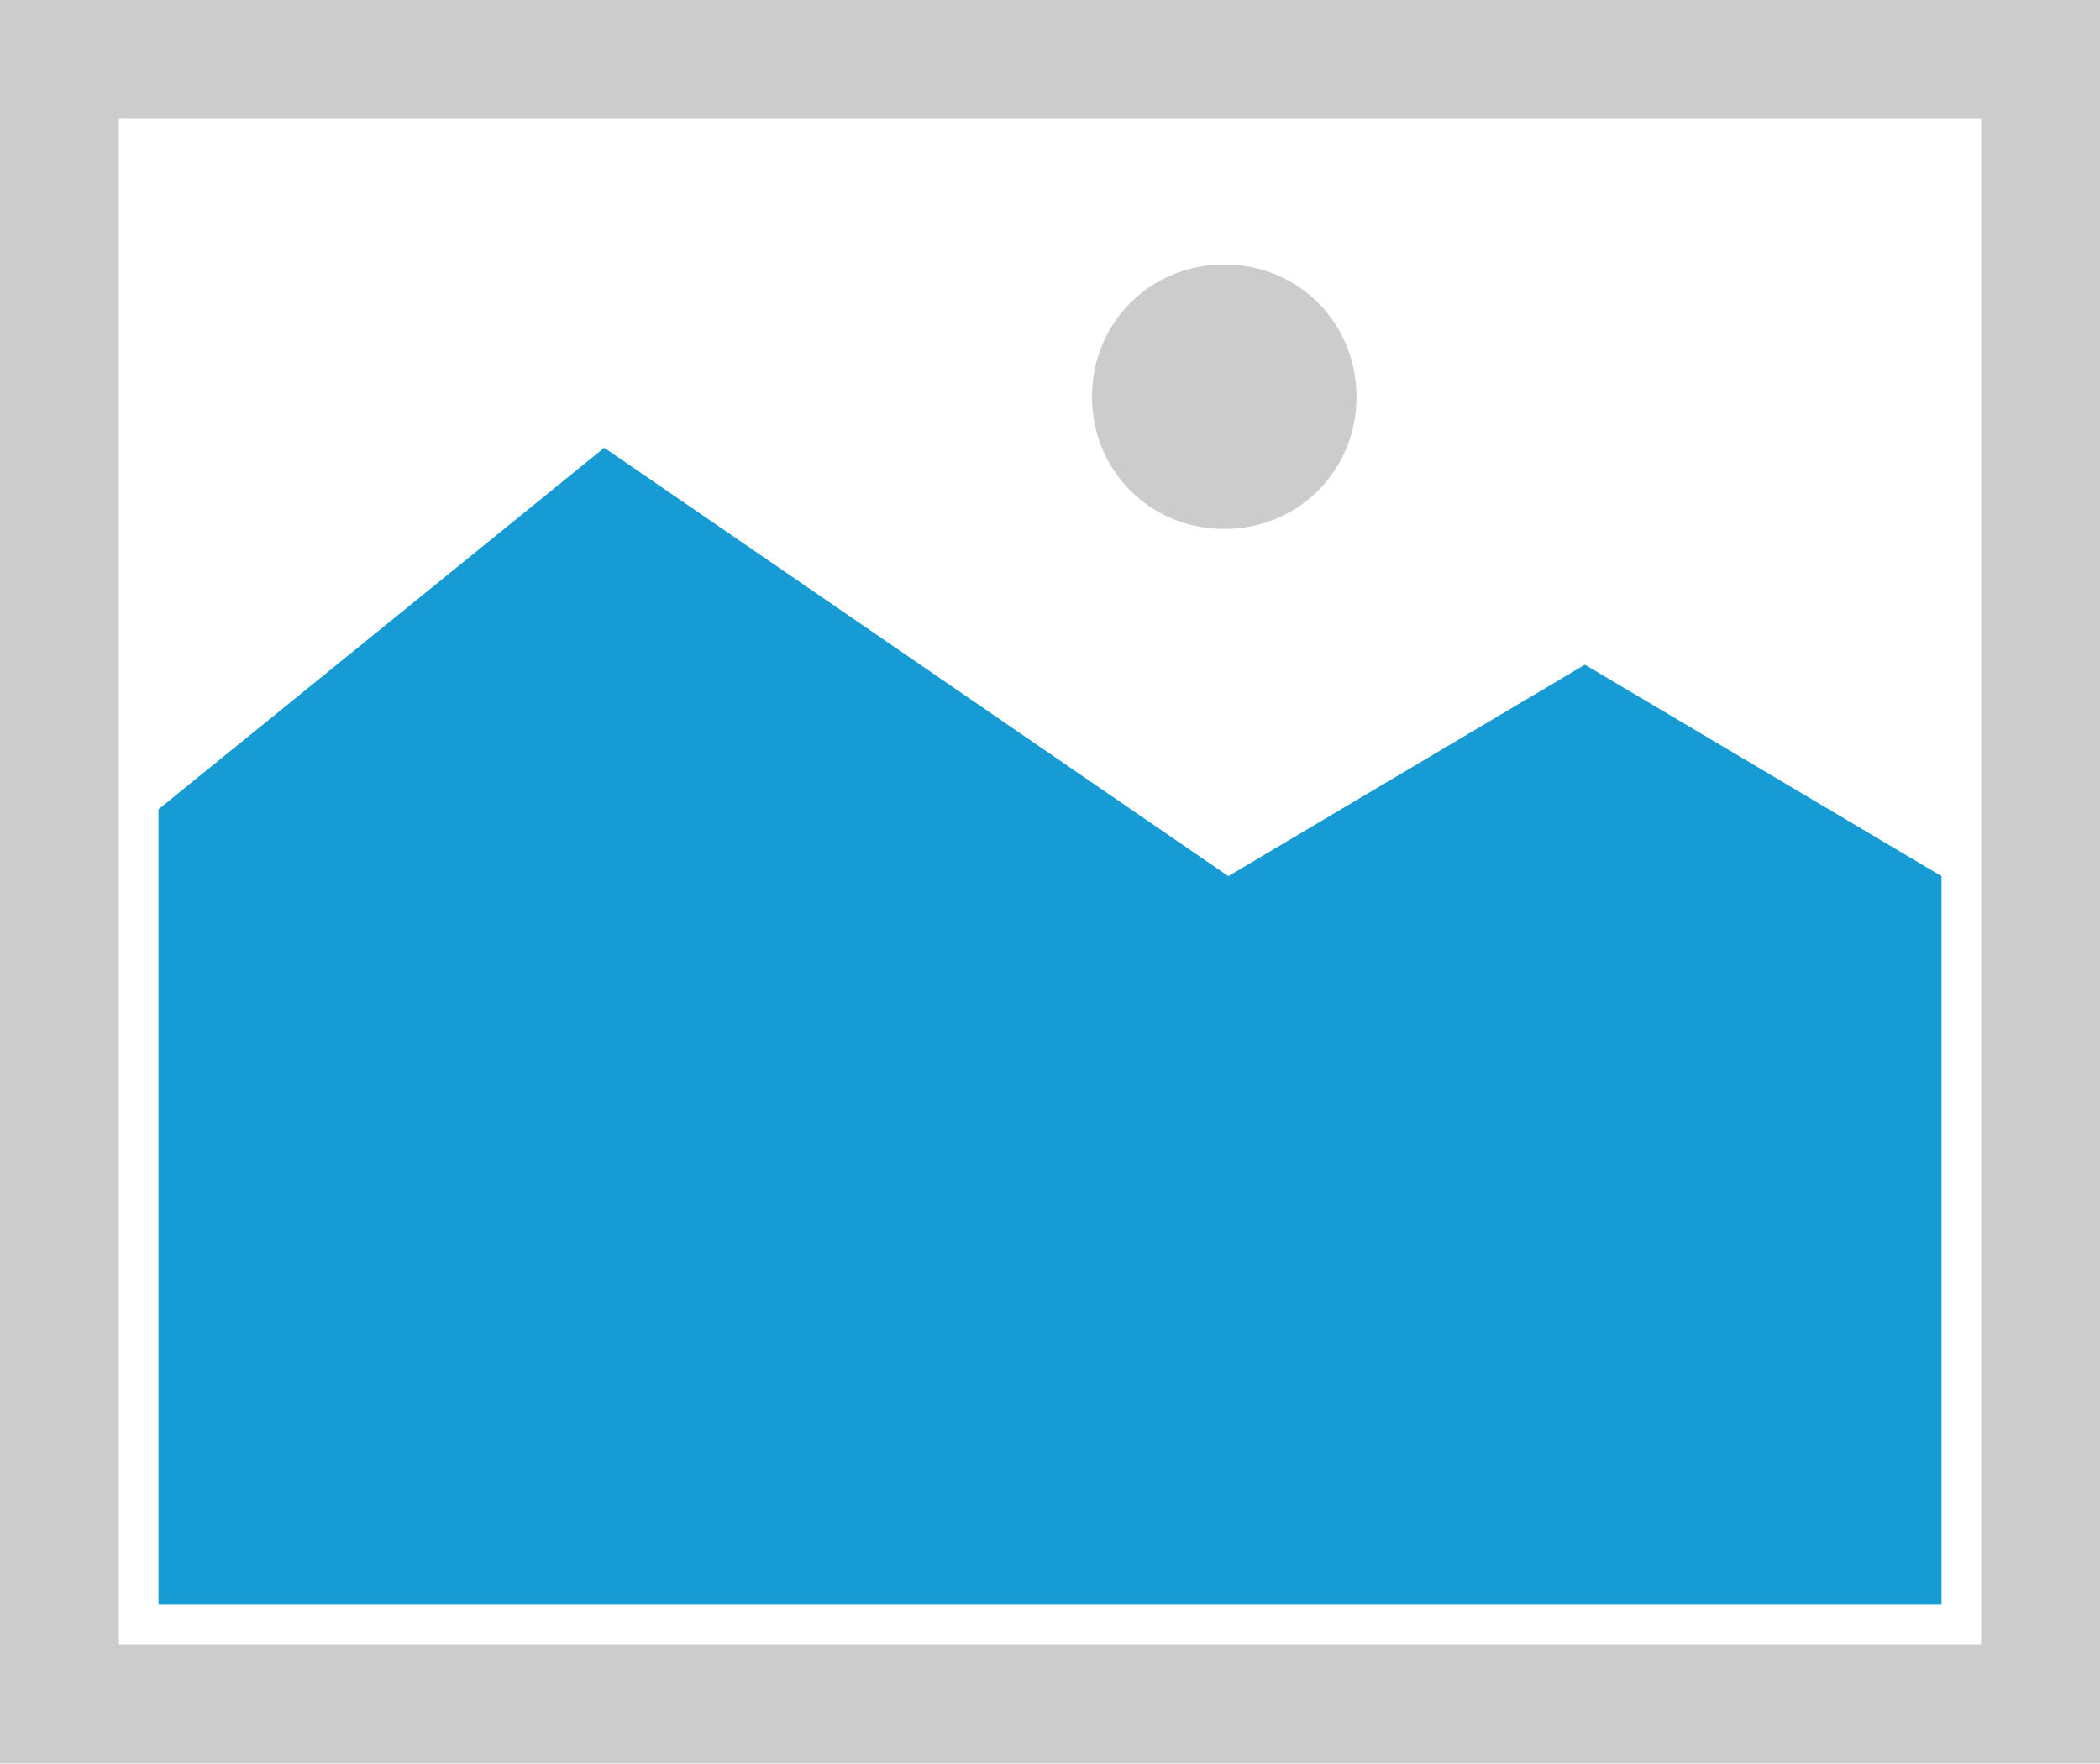
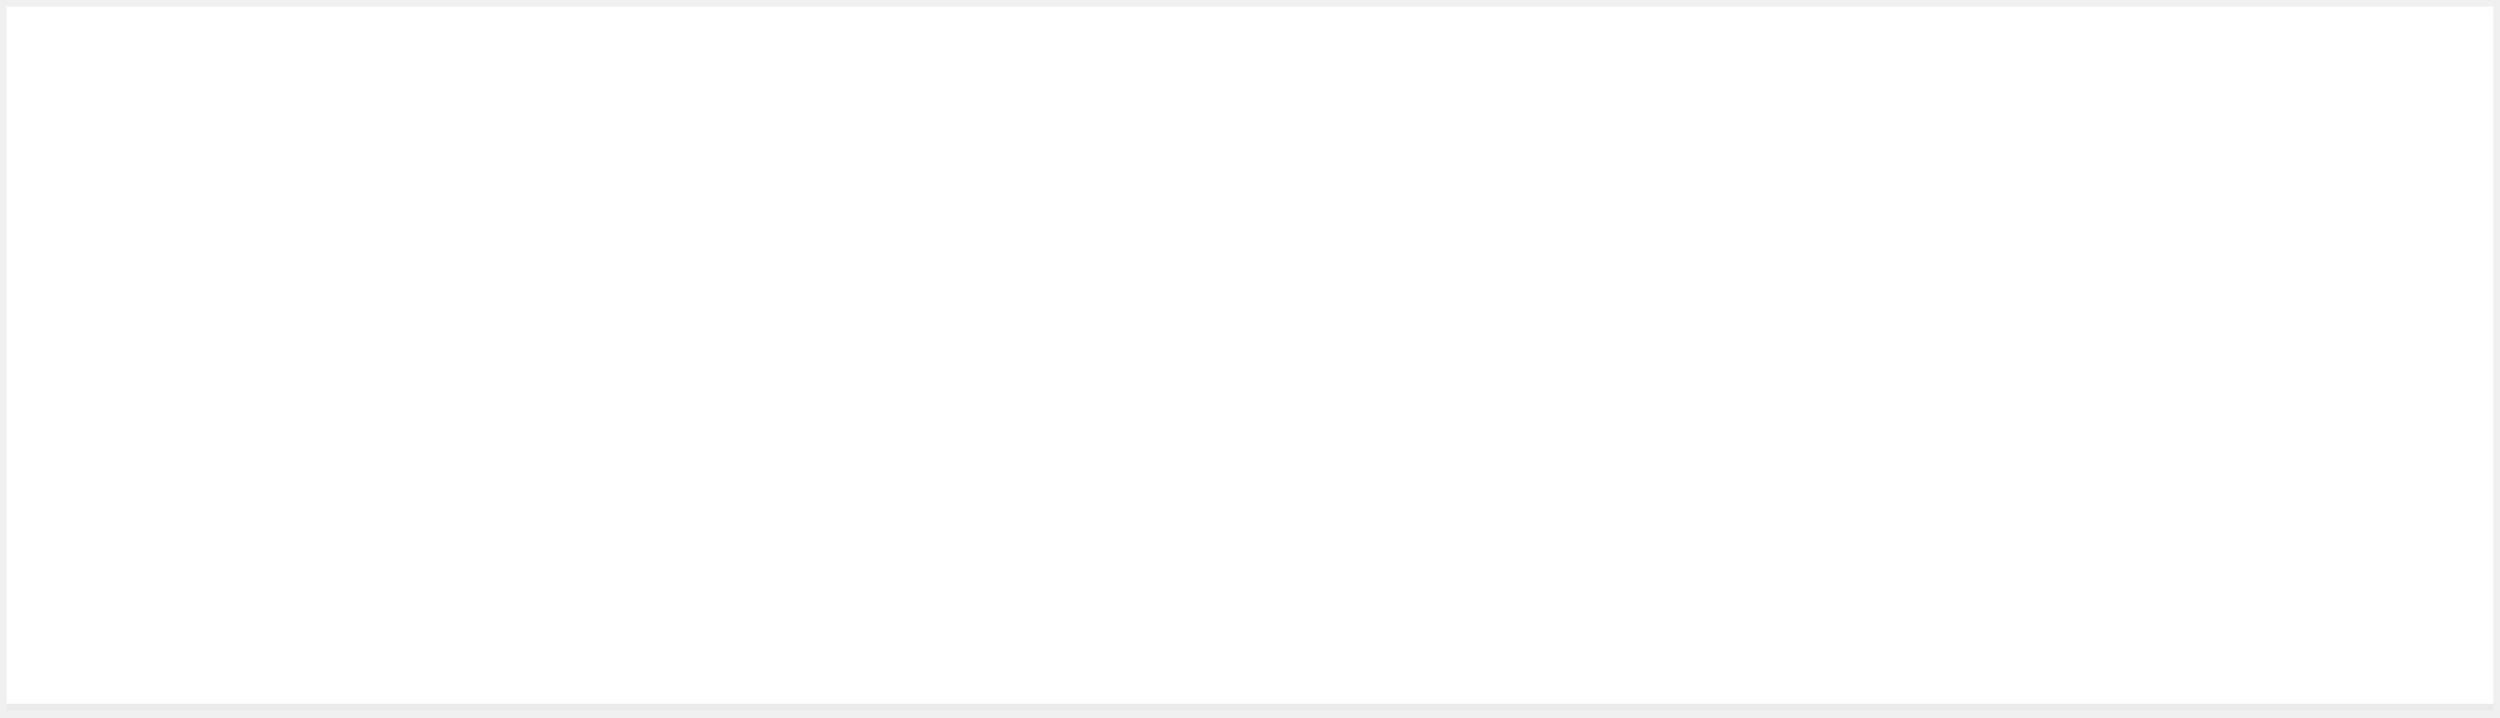
- <svg xmlns="http://www.w3.org/2000/svg" version="1.1" width="106px" height="89px">
-   <g transform="matrix(1 0 0 1 -475 -579 )">
-     <path d="M 475 579  L 581 579  L 581 668  L 475 668  L 475 579  " fill-rule="nonzero" fill="#cccccc" stroke="none" />
-     <path d="M 481 585  L 575 585  L 575 662  L 481 662  L 481 585  " fill-rule="nonzero" fill="#ffffff" stroke="none" />
-     <path d="M 536.795 605.7  C 533.057 605.7  530.12 602.763  530.12 599.025  C 530.12 595.287  533.057 592.35  536.795 592.35  C 540.533 592.35  543.47 595.287  543.47 599.025  C 543.47 602.763  540.533 605.7  536.795 605.7  " fill-rule="nonzero" fill="#cccccc" stroke="none" />
-     <path d="M 483 660  L 483 619.85  L 505.5 601.6  L 537 623.225  L 555 612.55  L 573 623.225  L 573 660  L 483 660  " fill-rule="nonzero" fill="#169bd5" stroke="none" />
+ <svg xmlns="http://www.w3.org/2000/svg" xmlns:xlink="http://www.w3.org/1999/xlink" version="1.1" width="373px" height="107px">
+   <defs>
+     <filter x="229px" y="573px" width="373px" height="107px" filterUnits="userSpaceOnUse" id="filter133">
+       <feOffset dx="0" dy="1" in="SourceAlpha" result="shadowOffsetInner" />
+       <feGaussianBlur stdDeviation="0" in="shadowOffsetInner" result="shadowGaussian" />
+       <feComposite in2="shadowGaussian" operator="atop" in="SourceAlpha" result="shadowComposite" />
+       <feColorMatrix type="matrix" values="0 0 0 0 0.875  0 0 0 0 0.875  0 0 0 0 0.875  0 0 0 0.349 0  " in="shadowComposite" />
+     </filter>
+     <g id="widget134">
+       <path d="M 230 574  L 601 574  L 601 678  L 230 678  L 230 574  Z " fill-rule="nonzero" fill="#ffffff" stroke="none" />
+     </g>
+   </defs>
+   <g transform="matrix(1 0 0 1 -229 -573 )">
+     <use xlink:href="#widget134" filter="url(#filter133)" />
+     <use xlink:href="#widget134" />
  </g>
</svg>
